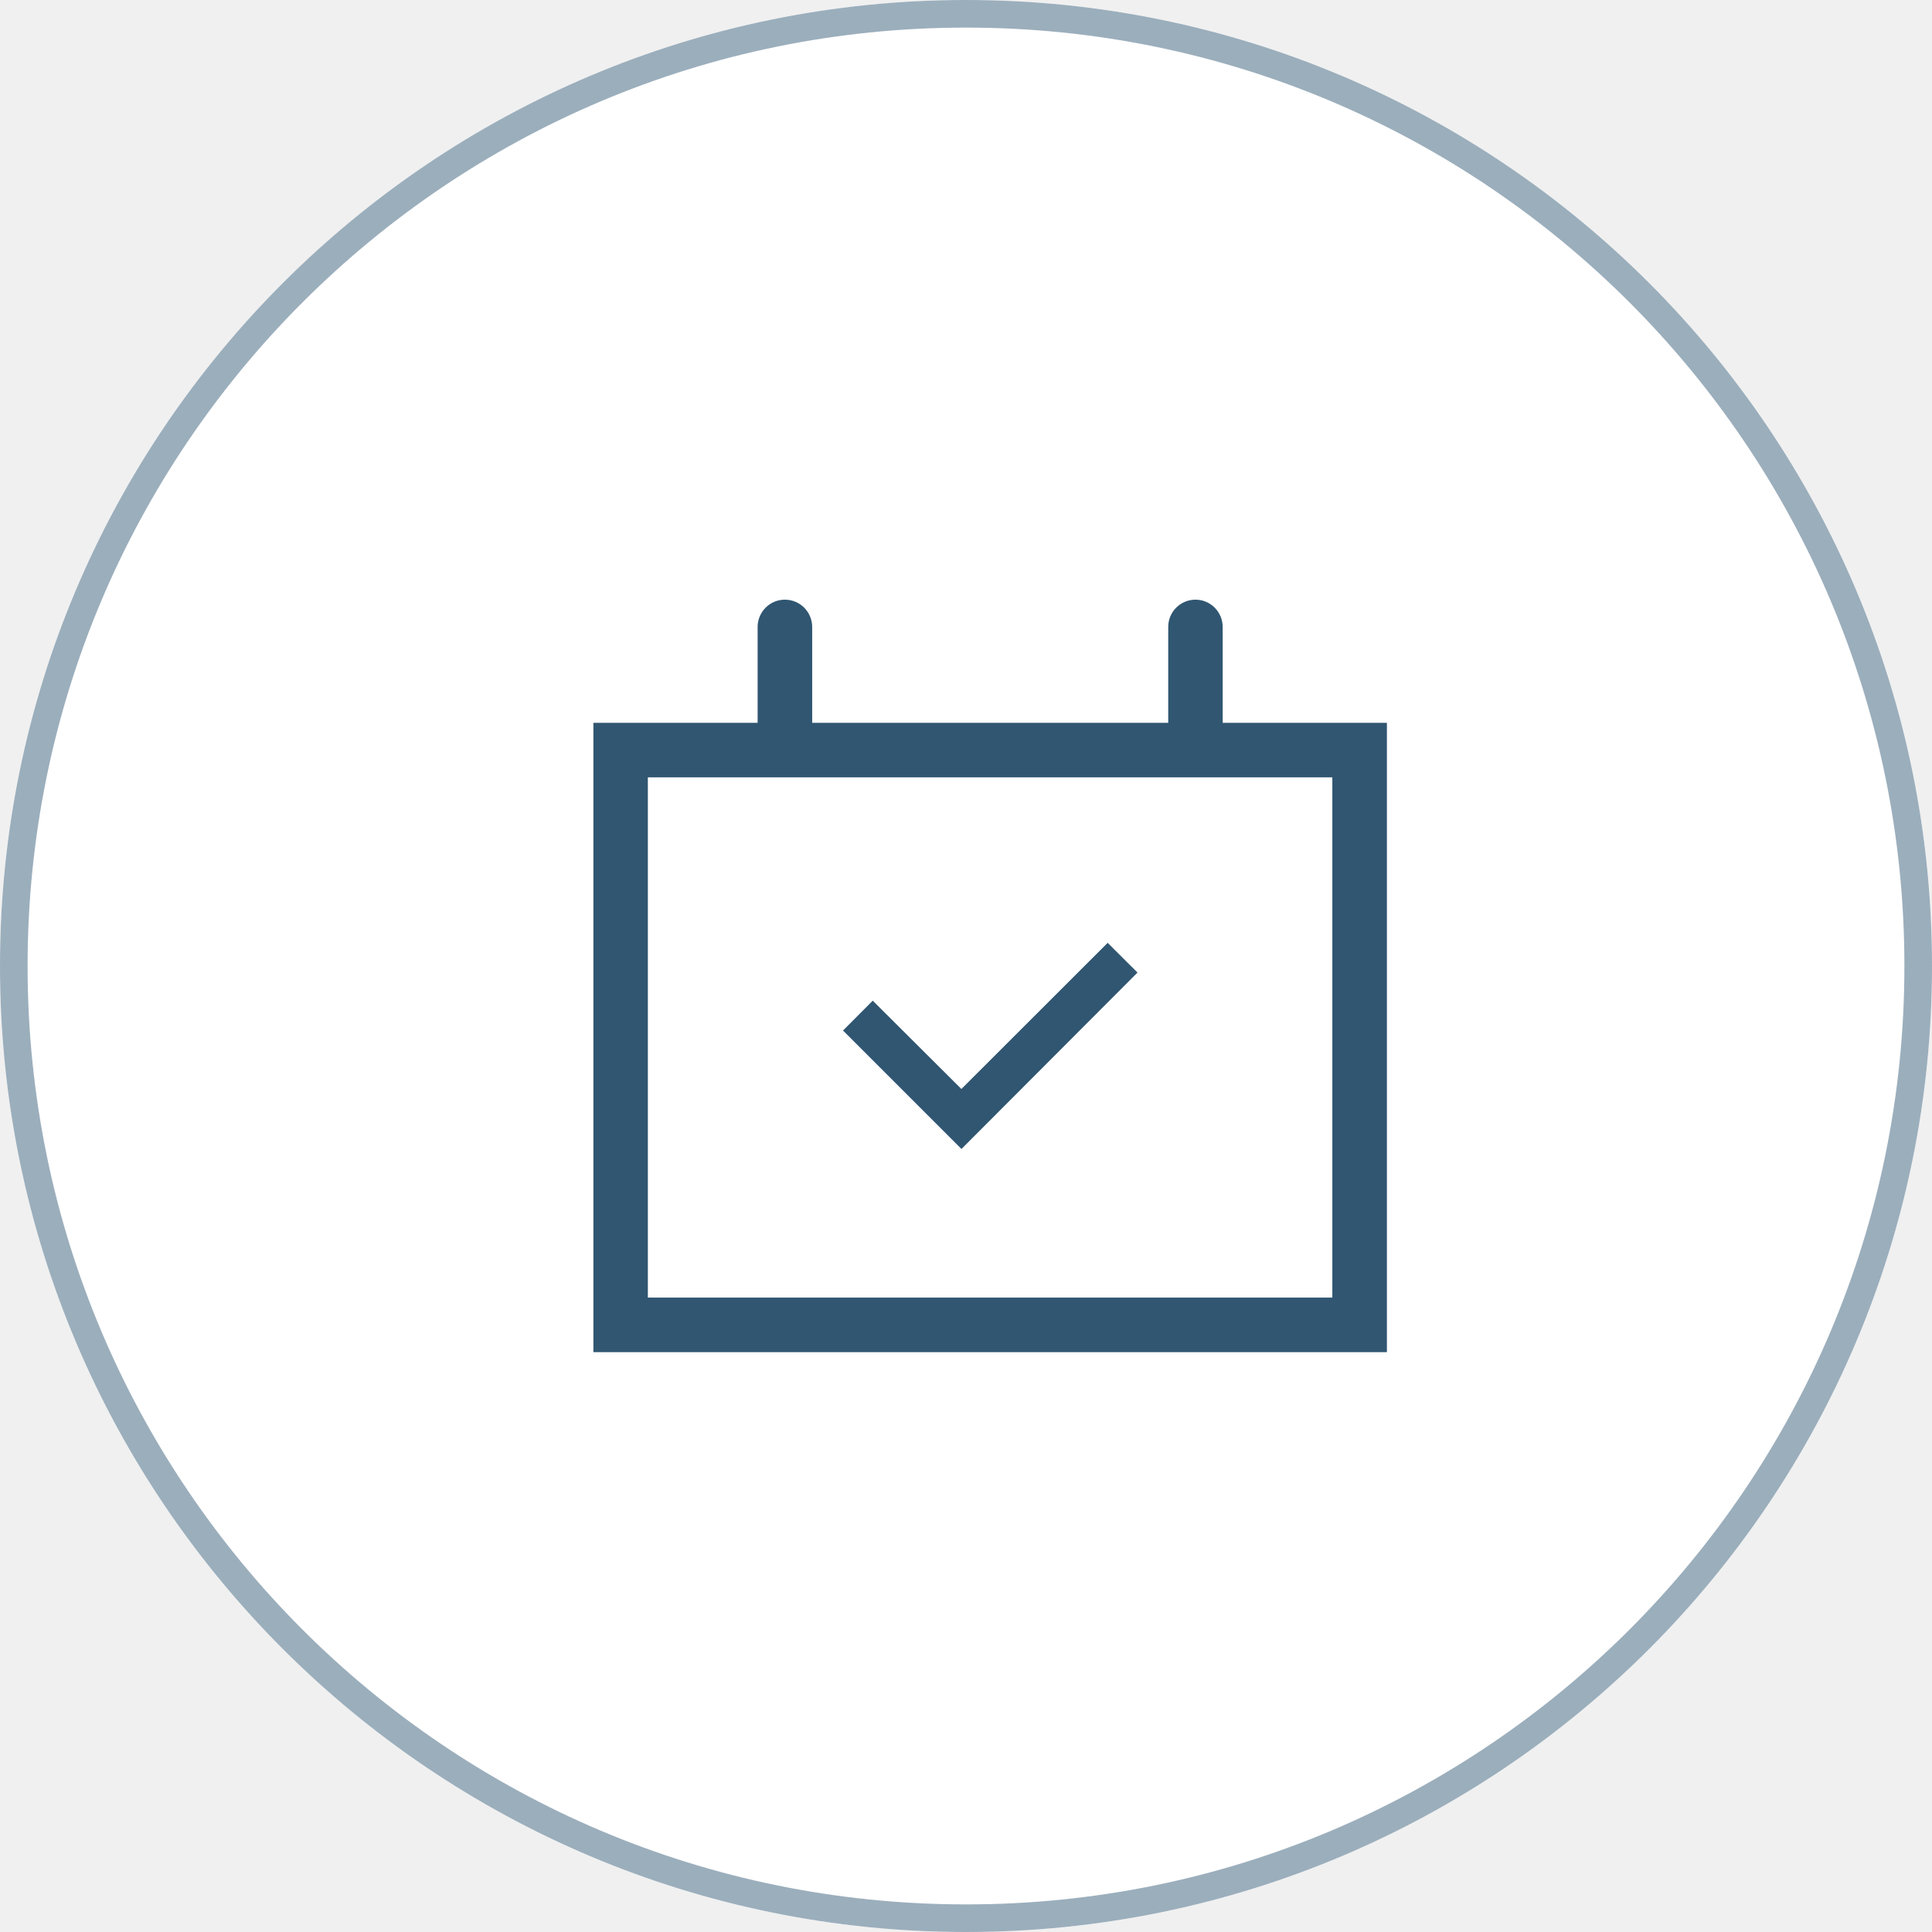
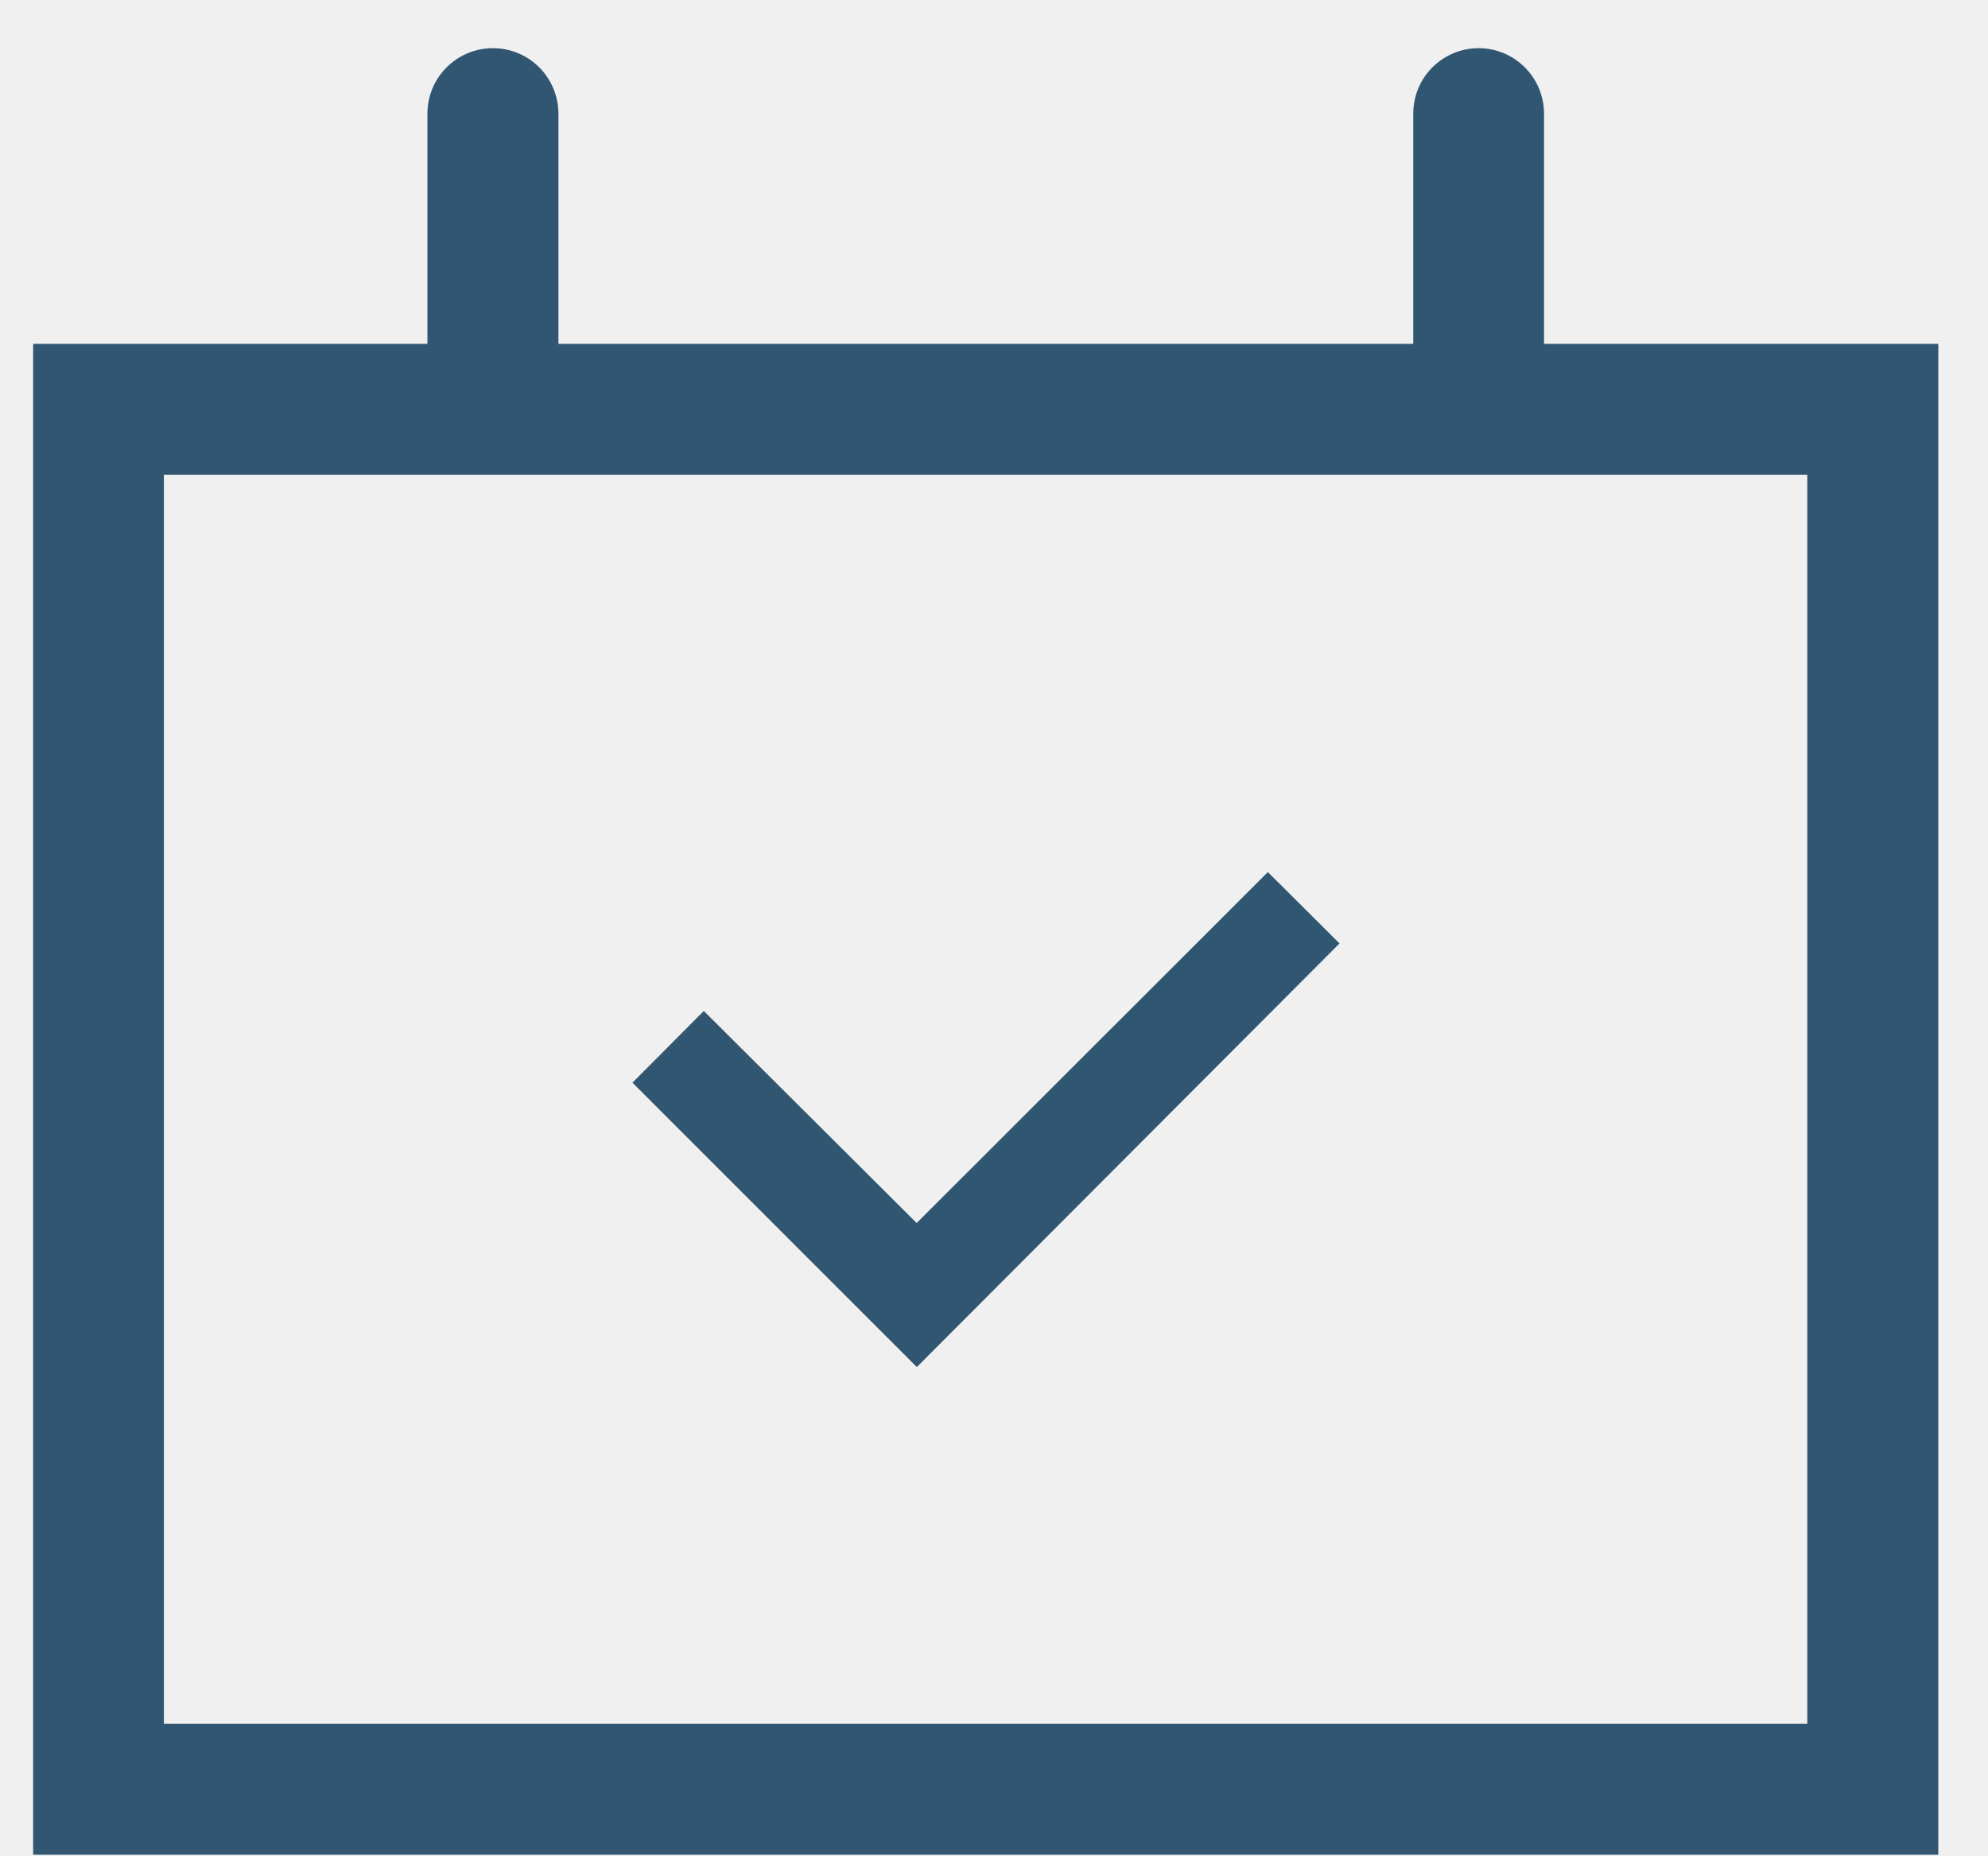
- <svg xmlns="http://www.w3.org/2000/svg" width="70" height="70" viewBox="0 0 70 70" fill="none">
-   <path d="M35 70C54.33 70 70 54.33 70 35C70 15.67 54.33 0 35 0C15.67 0 0 15.67 0 35C0 54.33 15.67 70 35 70Z" fill="white" />
-   <path d="M35 69.5C54.054 69.5 69.5 54.054 69.5 35C69.5 15.946 54.054 0.5 35 0.5C15.946 0.5 0.5 15.946 0.5 35C0.5 54.054 15.946 69.5 35 69.5Z" stroke="#9BAEBC" />
-   <path d="M50.25 48.99H21.5V26.19H27.45V22.713C27.451 22.452 27.555 22.201 27.74 22.016C27.925 21.831 28.175 21.727 28.437 21.727C28.699 21.727 28.95 21.83 29.136 22.015C29.321 22.2 29.426 22.451 29.427 22.713V26.19H42.327V22.713C42.327 22.452 42.431 22.201 42.616 22.016C42.801 21.831 43.052 21.727 43.313 21.727C43.575 21.727 43.825 21.831 44.01 22.016C44.195 22.201 44.299 22.452 44.3 22.713V26.19H50.25V48.99ZM23.473 28.164V47.013H48.273V28.164H23.473ZM34.833 41.627L30.544 37.338L31.621 36.256L34.833 39.456L40.133 34.161L41.214 35.238L34.838 41.627H34.833Z" fill="#305671" />
+ <svg xmlns="http://www.w3.org/2000/svg" width="30" height="28" viewBox="0 0 30 28" fill="none">
+   <path d="M29.25 27.989H0.5V5.189H6.45V1.713C6.451 1.451 6.555 1.2 6.74 1.016C6.925 0.831 7.176 0.727 7.437 0.727C7.699 0.726 7.95 0.83 8.136 1.015C8.321 1.2 8.426 1.451 8.427 1.713V5.189H21.327V1.713C21.327 1.451 21.431 1.2 21.616 1.016C21.801 0.831 22.052 0.727 22.313 0.727C22.575 0.727 22.825 0.831 23.01 1.016C23.195 1.2 23.299 1.451 23.3 1.713V5.189H29.25V27.989ZM2.473 7.163V26.013H27.273V7.163H2.473ZM13.833 20.627L9.544 16.338L10.621 15.256L13.833 18.456L19.133 13.16L20.214 14.237L13.838 20.627H13.833Z" fill="#305671" />
</svg>
